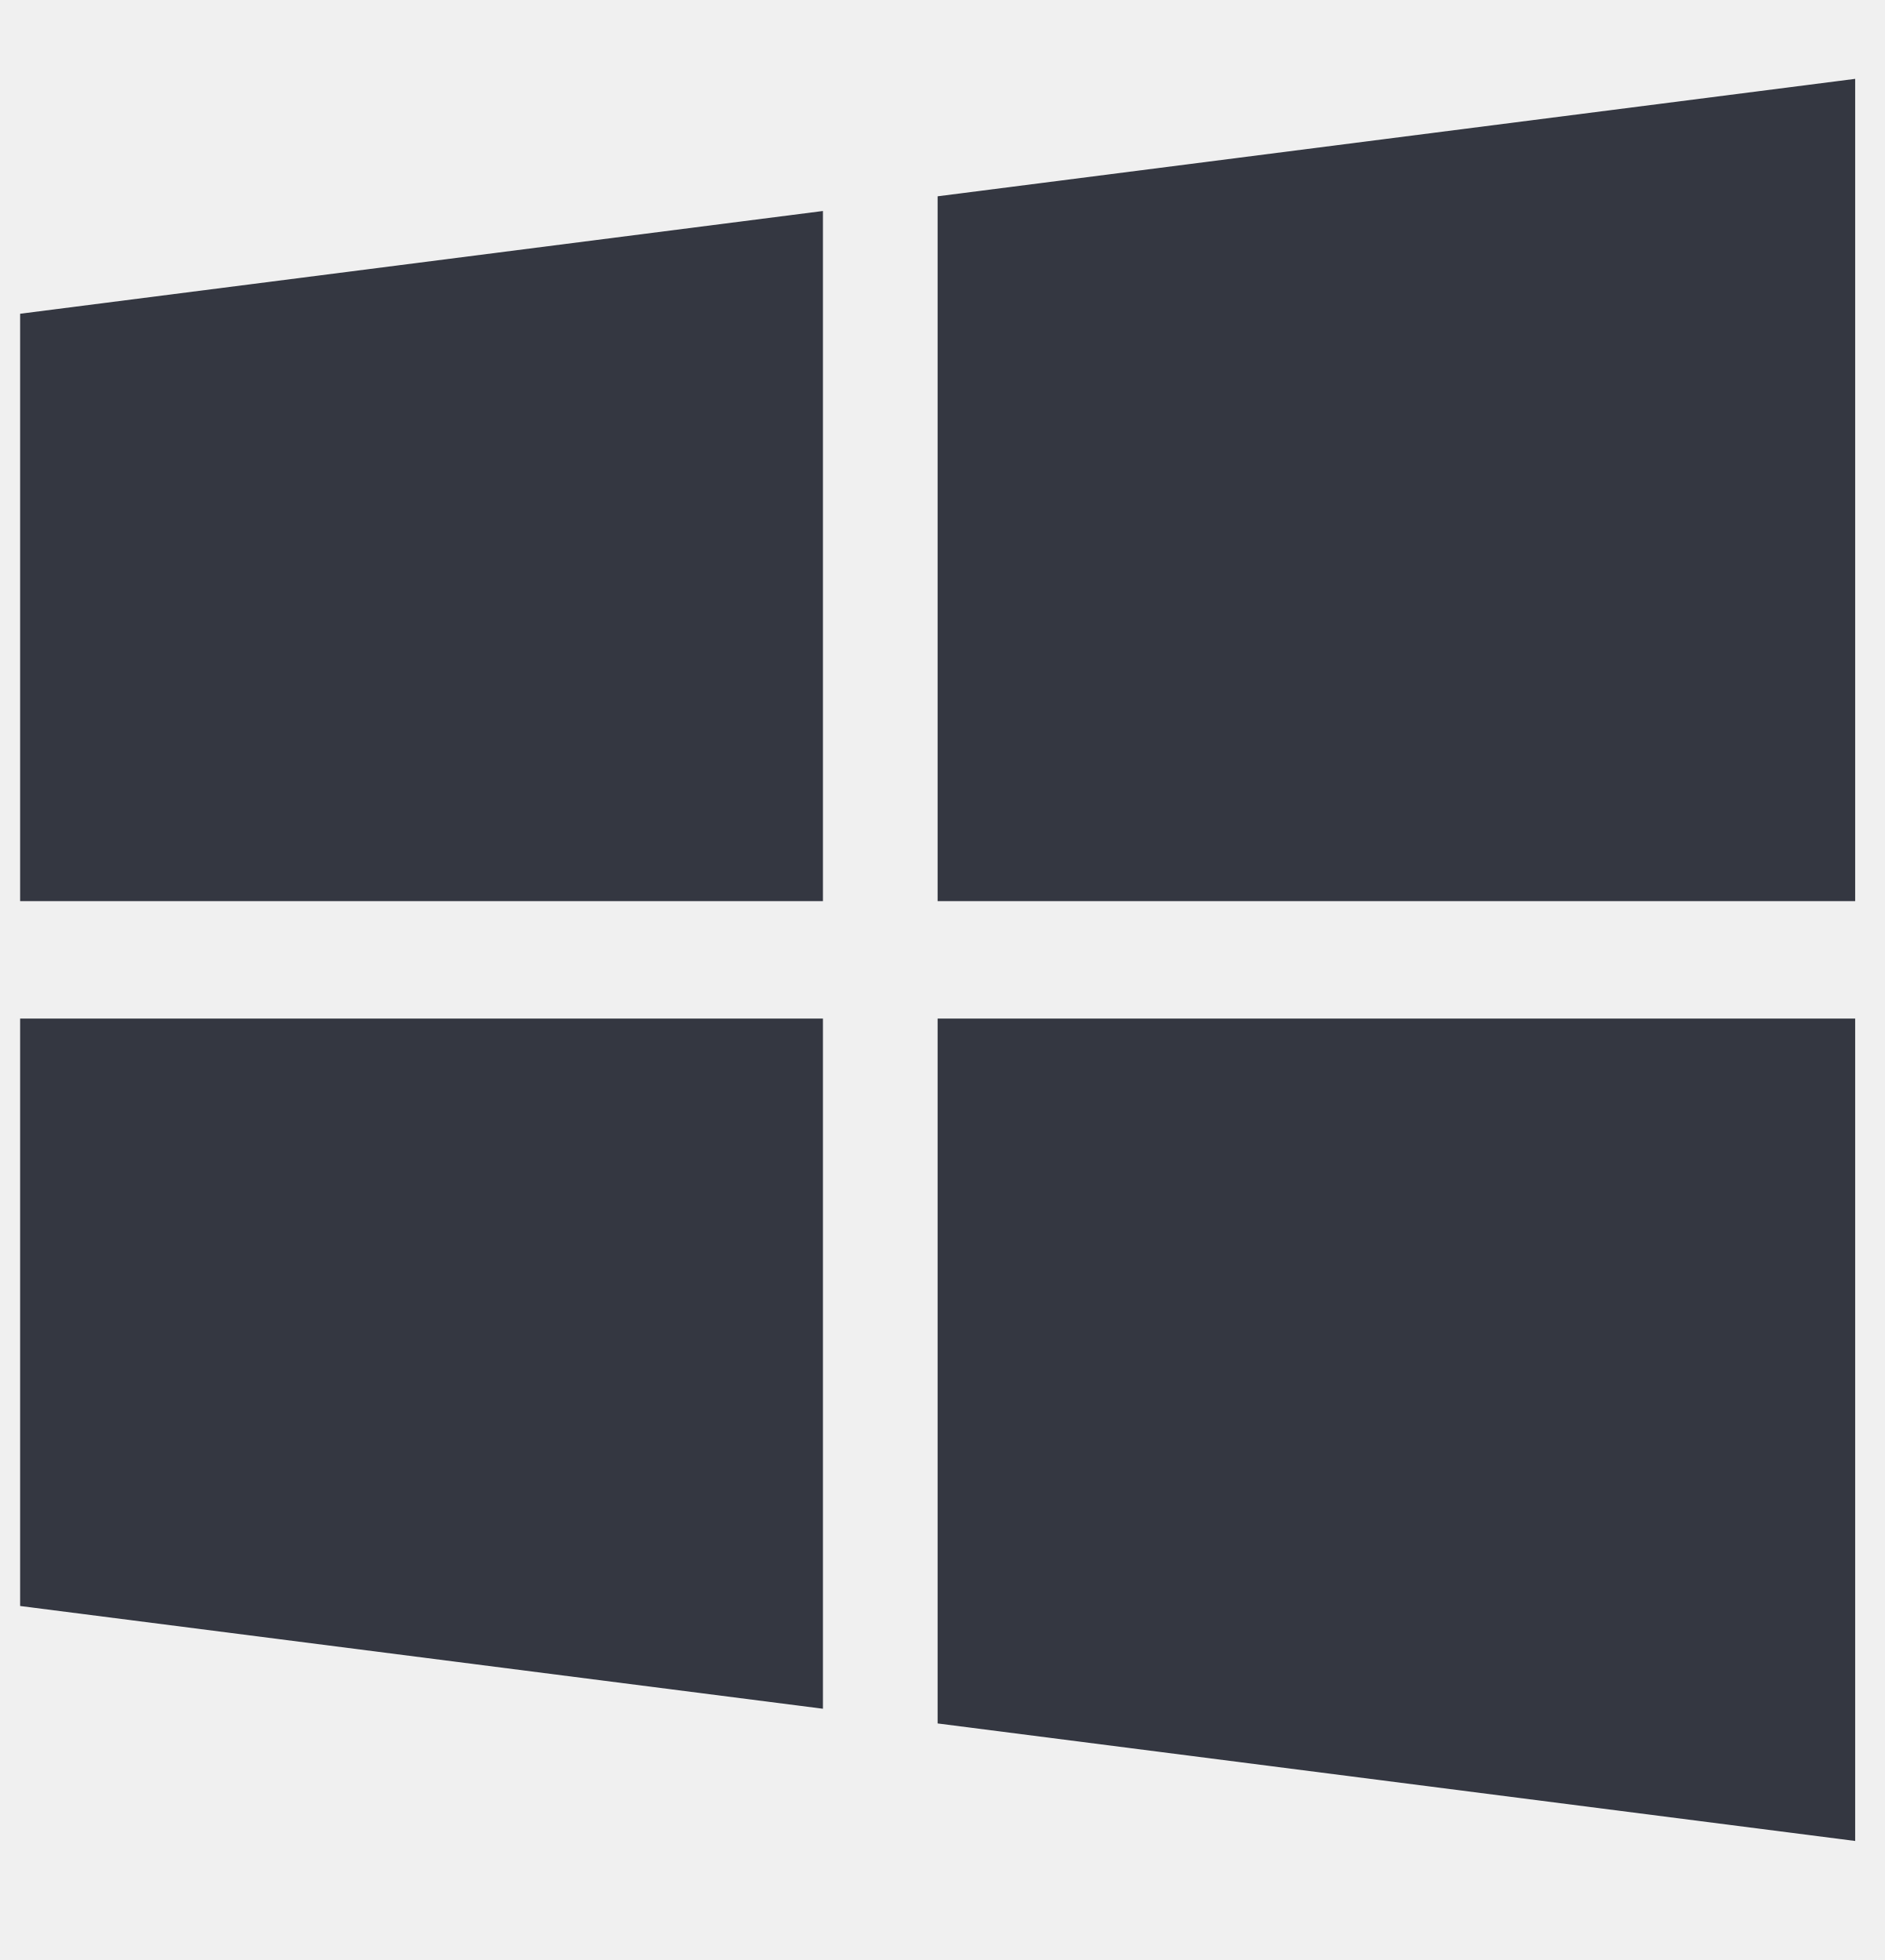
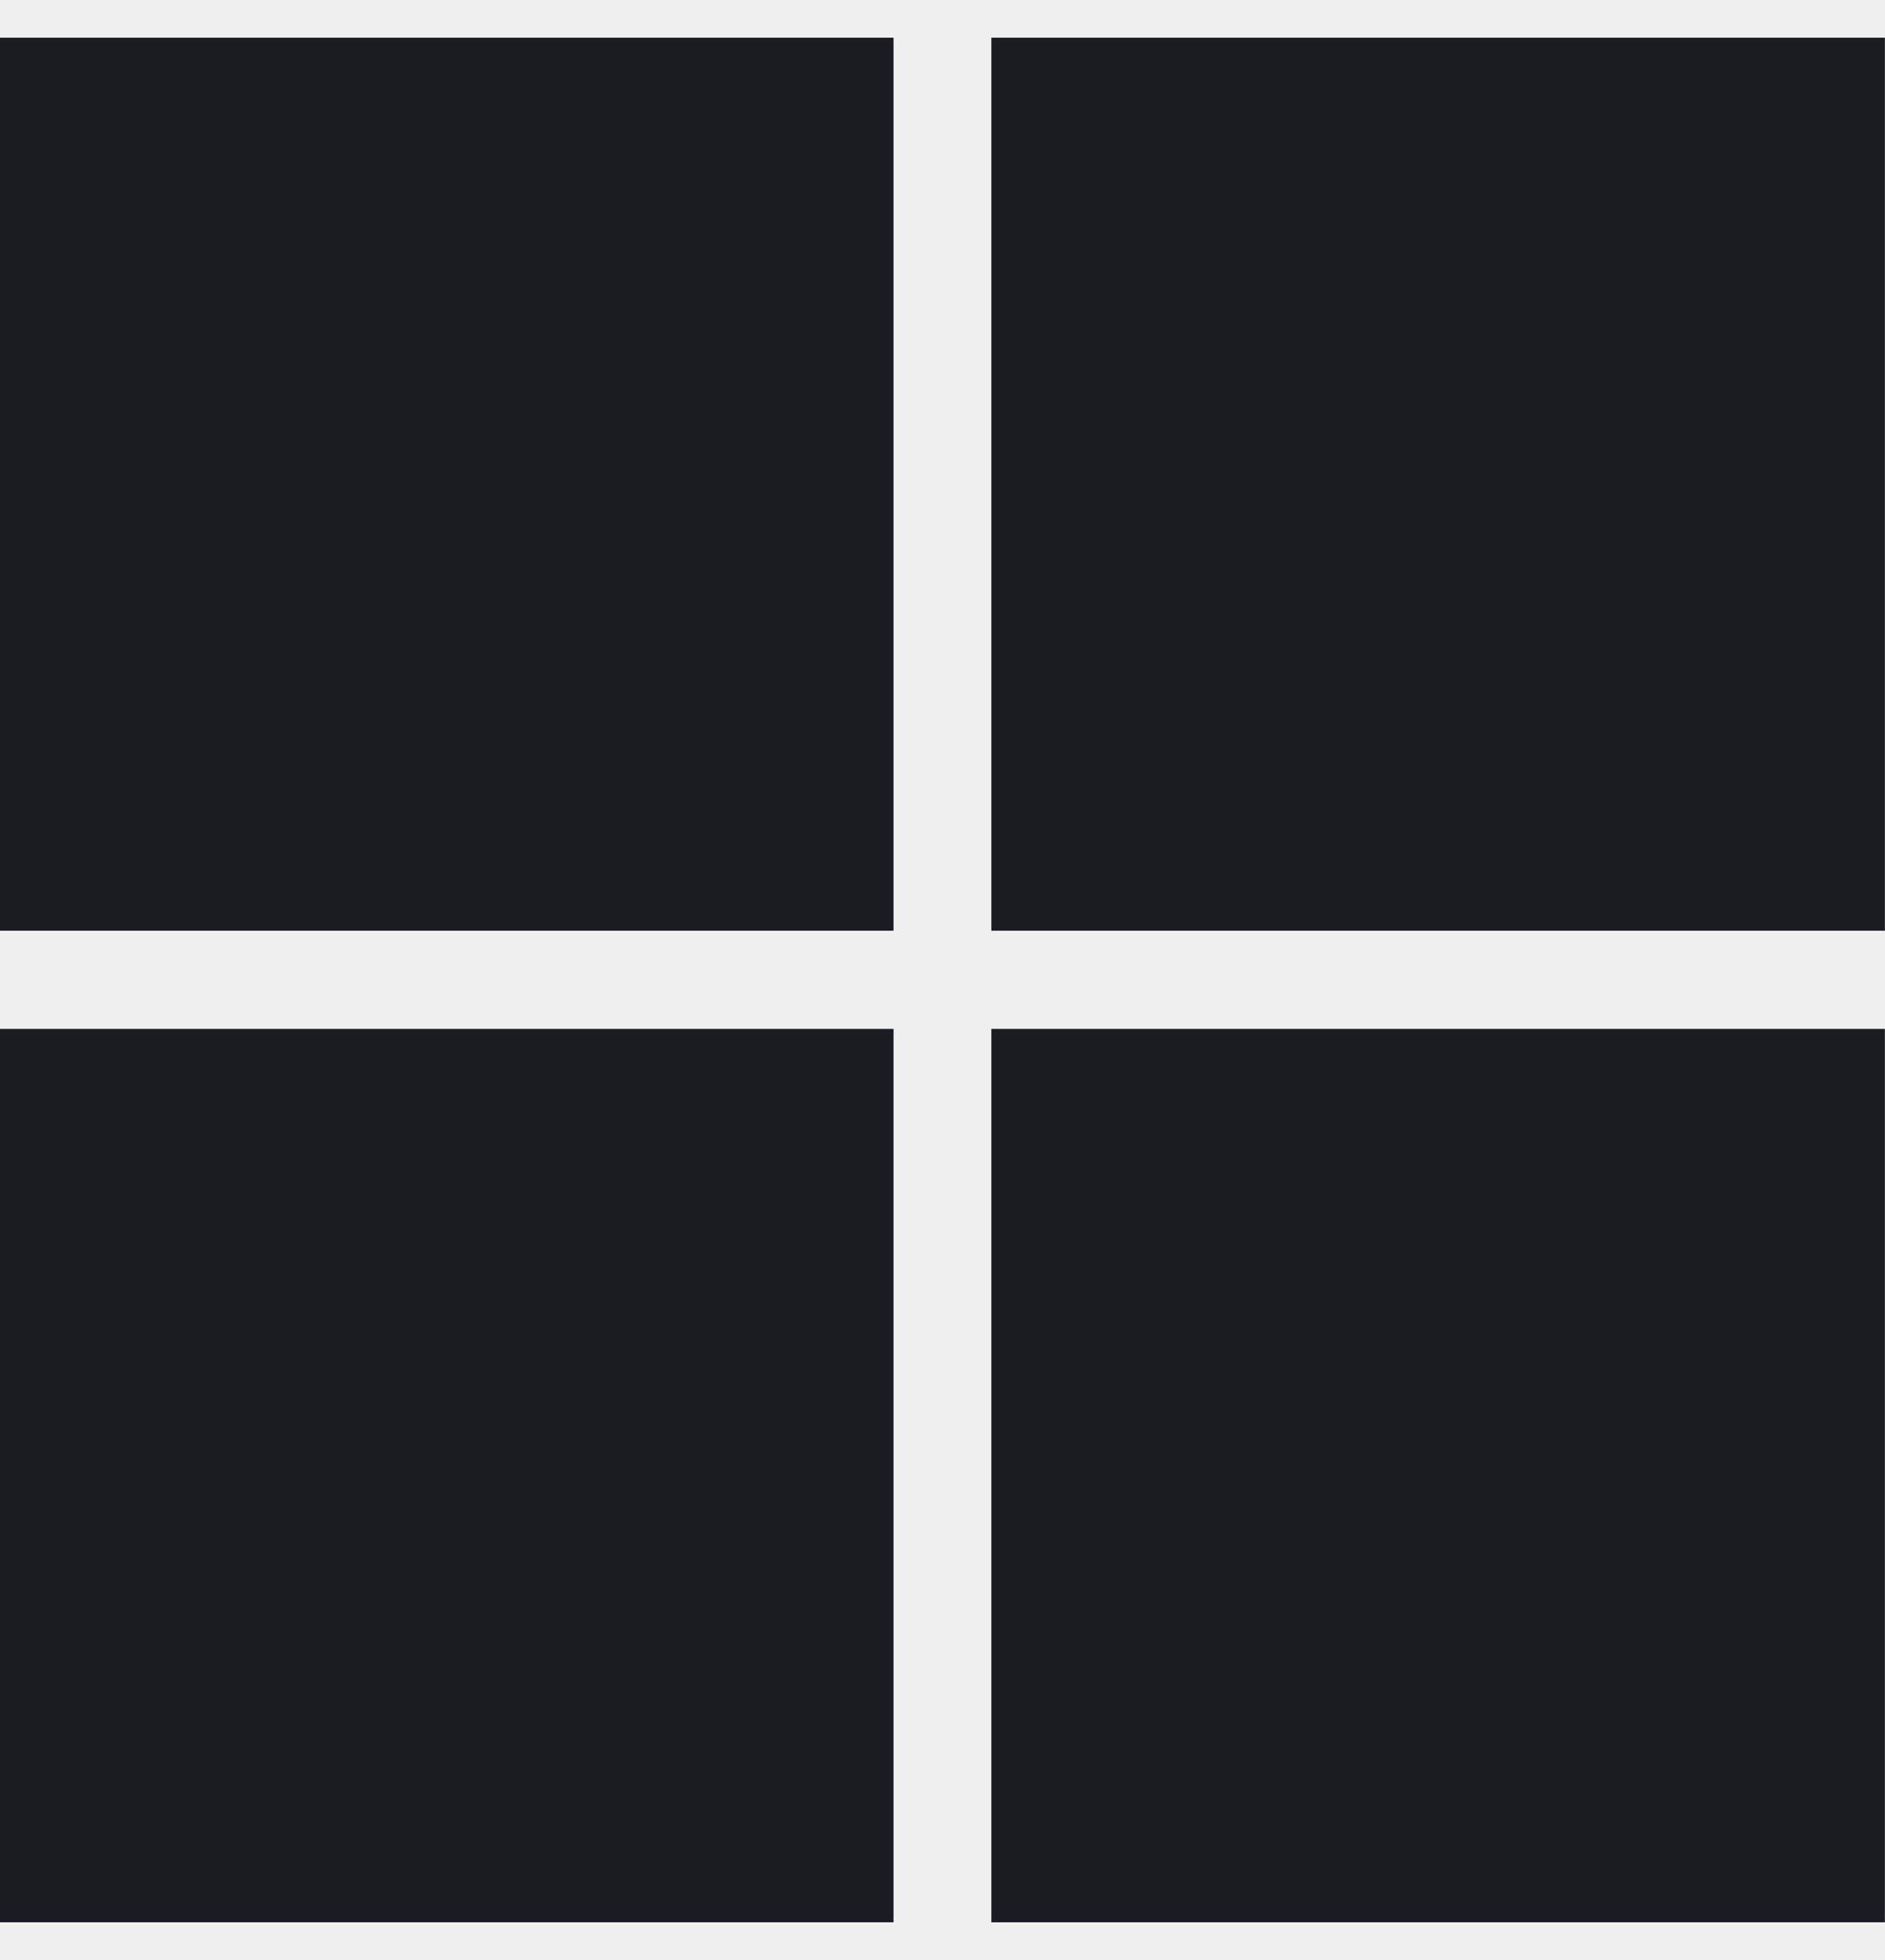
- <svg xmlns="http://www.w3.org/2000/svg" width="25" height="26" viewBox="0 0 25 26" fill="none">
-   <g clip-path="url(#clip0_266_68728)">
-     <path d="M0.267 4.162V11.954H10.915V2.799L0.267 4.162Z" fill="#343741" />
-     <path d="M12.436 2.604V11.954H24.606V1.046L12.436 2.604Z" fill="#343741" />
-     <path d="M12.436 13.512V22.862L24.606 24.421V13.512H12.436Z" fill="#343741" />
-     <path d="M0.267 13.512V21.304L10.915 22.667V13.512H0.267Z" fill="#343741" />
-   </g>
-   <defs>
-     <clipPath id="clip0_266_68728">
-       <rect width="24.34" height="24.933" fill="white" transform="translate(0.266602 0.266602)" />
-     </clipPath>
-   </defs>
+ <svg xmlns="http://www.w3.org/2000/svg" width="25" height="26" viewBox="0 0 4875 4875">
+   <path fill="#1a1c21" d="M0 0h2311v2310H0zm2564 0h2311v2310H2564zM0 2564h2311v2311H0zm2564 0h2311v2311H2564" />
</svg>
